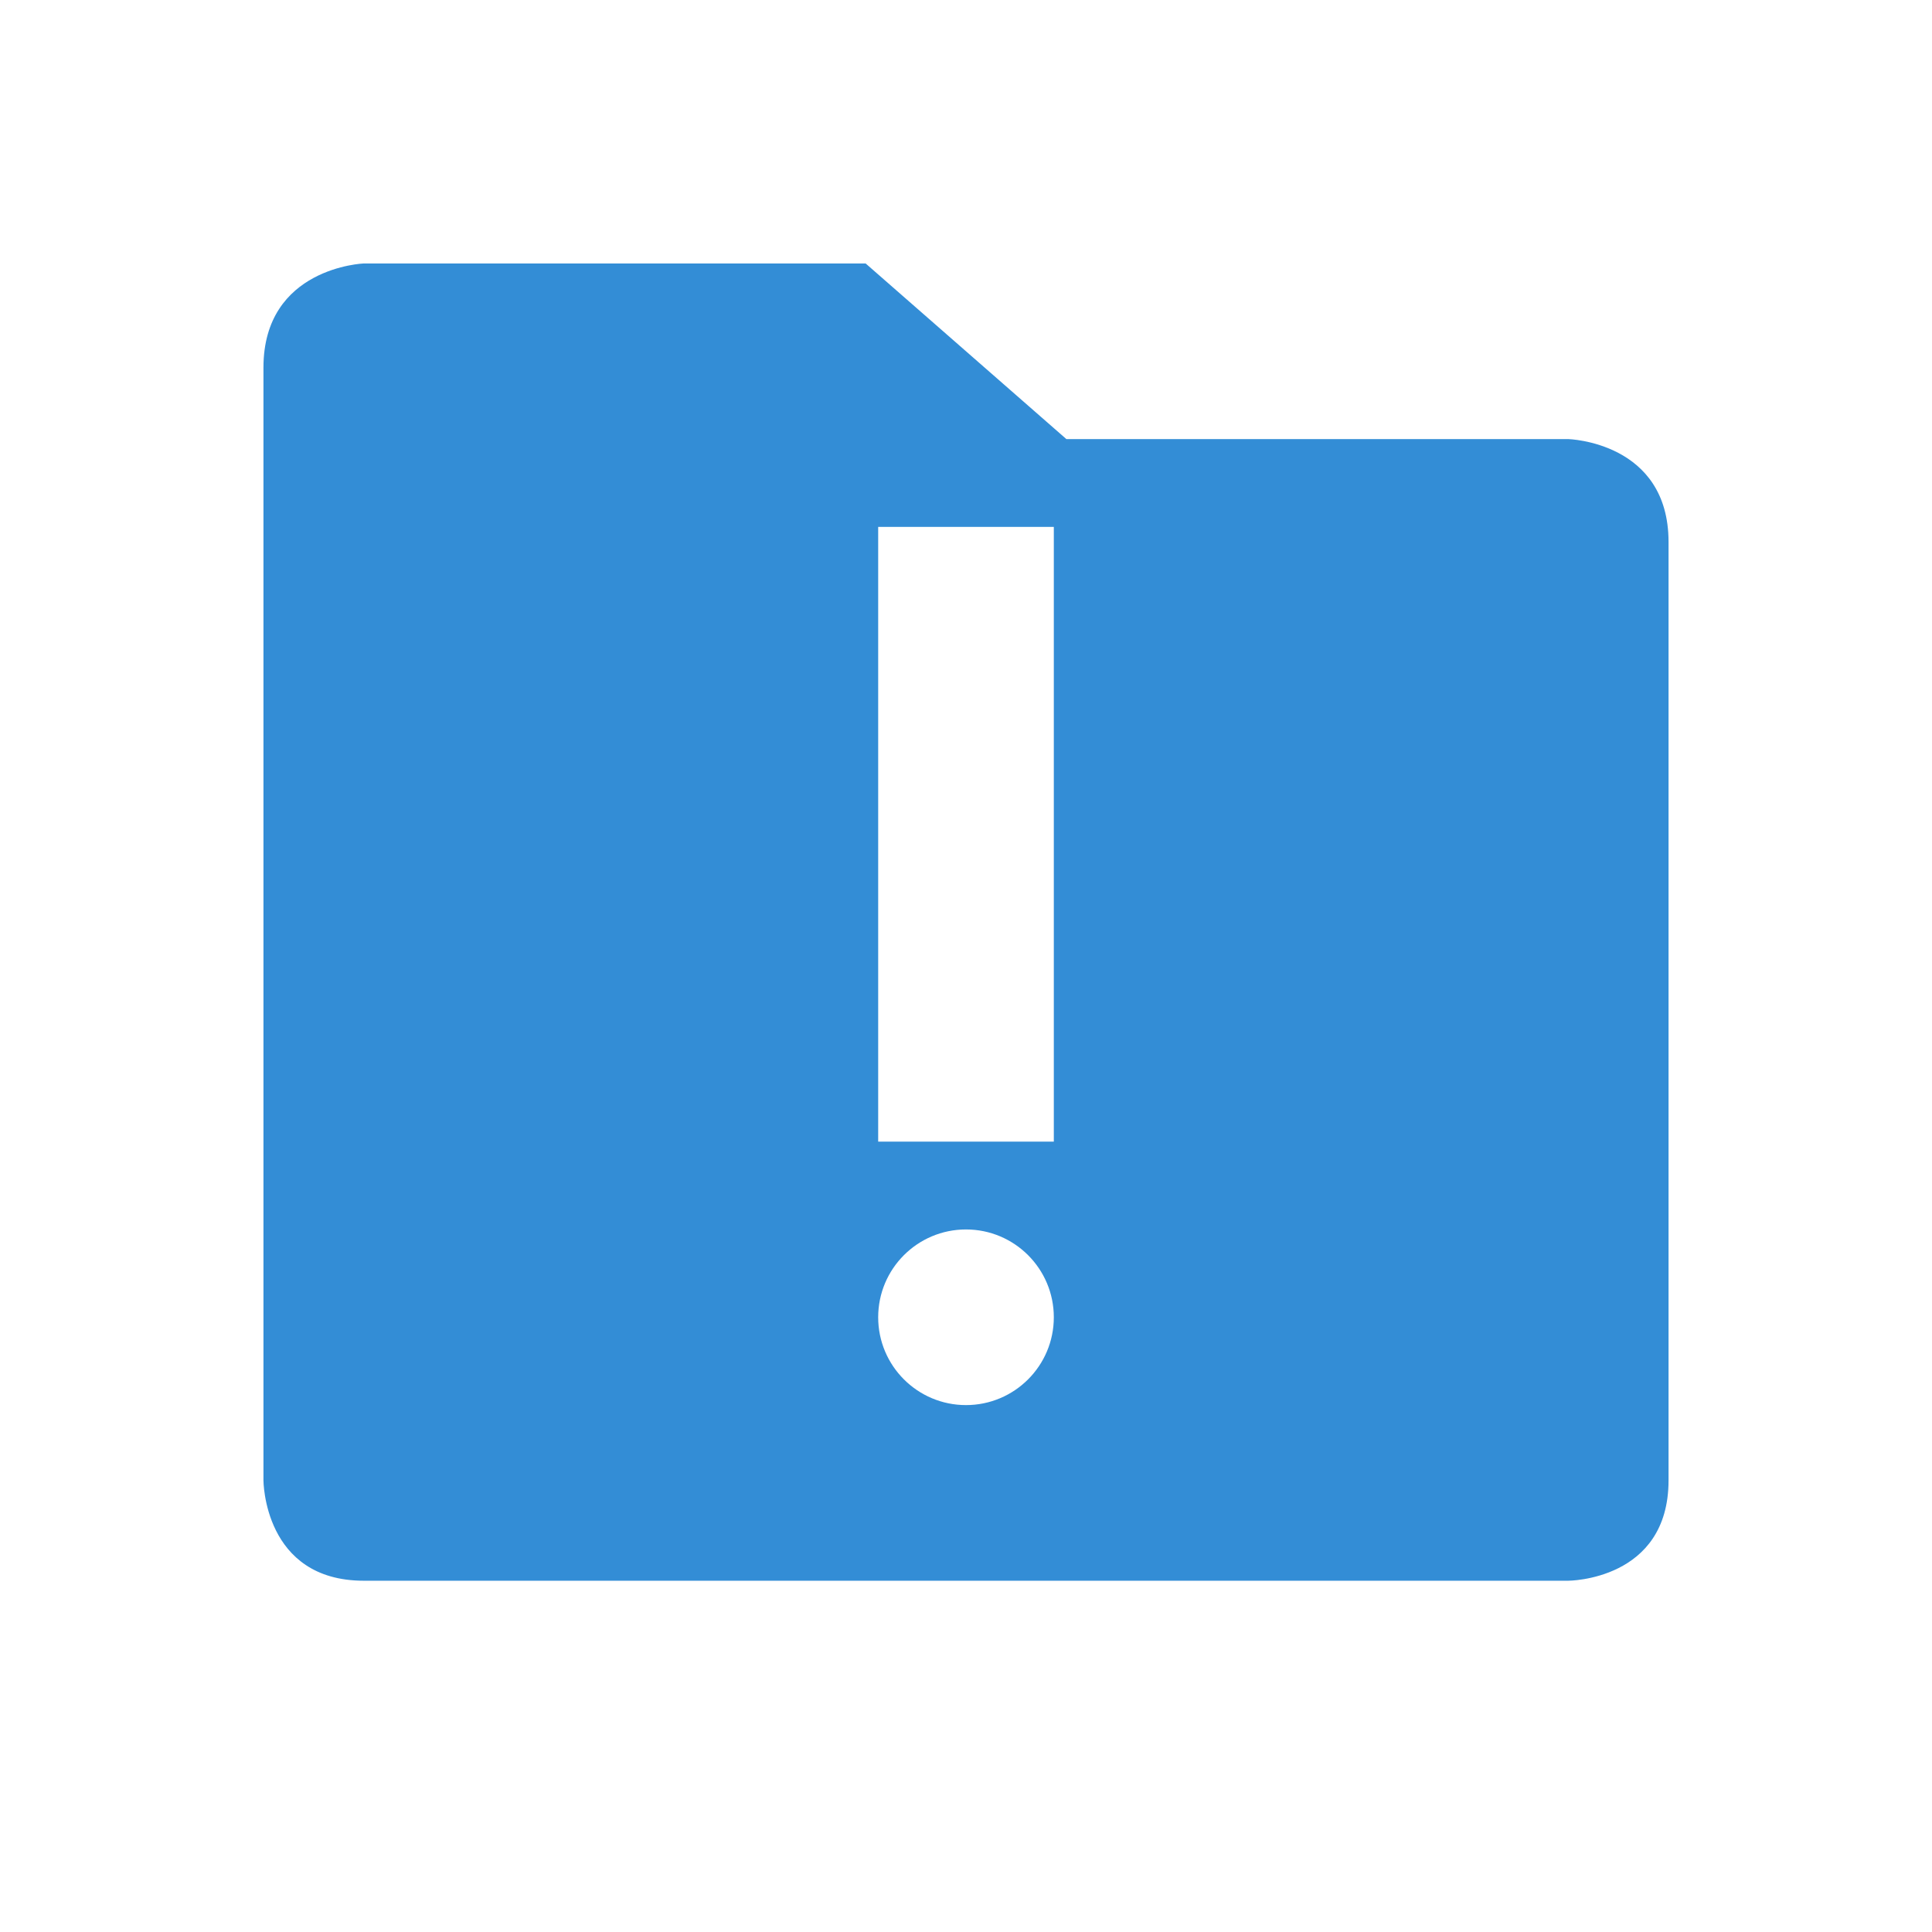
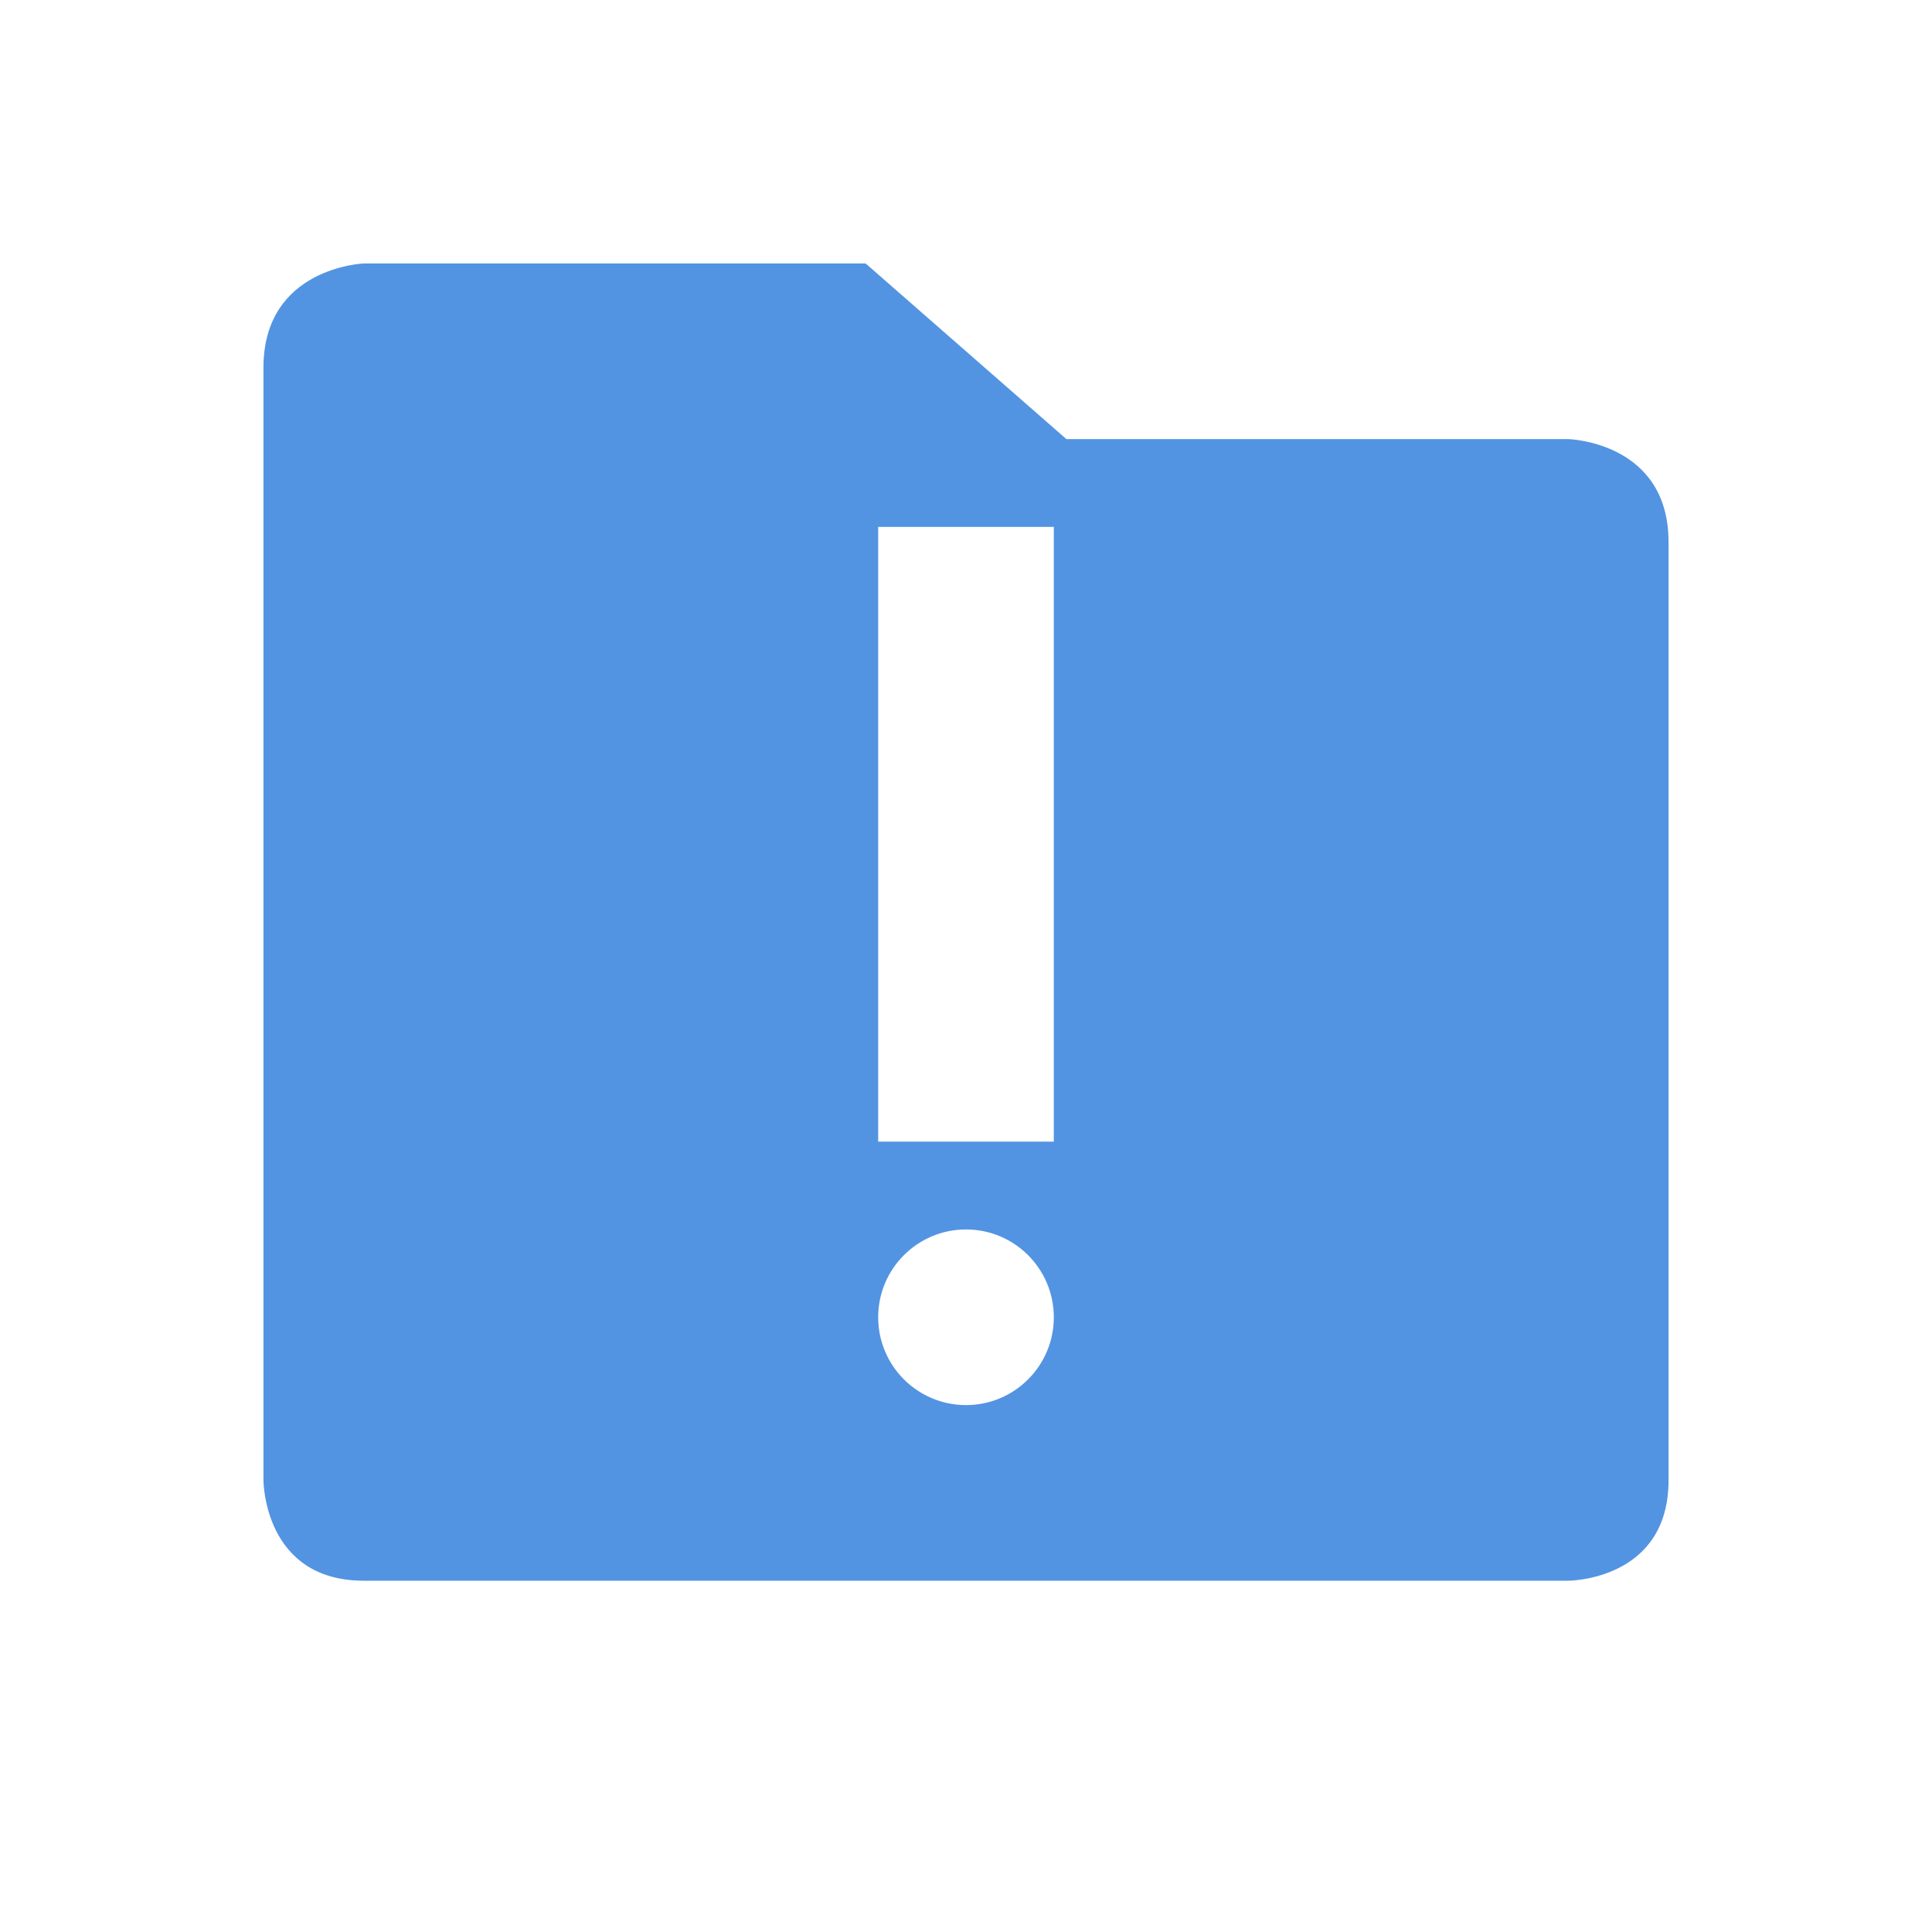
<svg xmlns="http://www.w3.org/2000/svg" id="svg4168" width="22" height="22" version="1.1" viewBox="0 0 22 22">
  <g id="plasmavault-error">
    <rect style="opacity:0;fill:#2b0000;fill-opacity:0.404;fill-rule:nonzero;stroke:none;stroke-width:1;stroke-linecap:round;stroke-linejoin:round;stroke-miterlimit:4;stroke-dasharray:none;stroke-dashoffset:0;stroke-opacity:1" id="rect4192" width="22" height="22" x="0" y="0" />
-     <path style="color:#5c616c;fill:#338dd6;fill-opacity:1;stroke-width:1.143" id="path5" d="M 4.143 3 C 4.143 3 3 3.043 3 4.186 L 3 16.857 C 3 16.857 3 18 4.143 18 L 17.857 18 C 17.857 18 19 18 19 16.857 L 19 6.172 C 19 5.029 17.857 5 17.857 5 L 12.143 5 L 9.857 3 L 4.143 3 z M 10 6 L 12 6 L 12 13 L 10 13 L 10 6 z M 11 14 A 1 1 0 0 1 12 15 A 1 1 0 0 1 11 16 A 1 1 0 0 1 10 15 A 1 1 0 0 1 11 14 z" />
+     <path style="color:#5c616c;fill:#5294e2;fill-opacity:1;stroke-width:1.143" id="path5" d="M 4.143 3 C 4.143 3 3 3.043 3 4.186 L 3 16.857 C 3 16.857 3 18 4.143 18 L 17.857 18 C 17.857 18 19 18 19 16.857 L 19 6.172 C 19 5.029 17.857 5 17.857 5 L 12.143 5 L 9.857 3 L 4.143 3 z M 10 6 L 12 6 L 12 13 L 10 13 L 10 6 z M 11 14 A 1 1 0 0 1 12 15 A 1 1 0 0 1 11 16 A 1 1 0 0 1 10 15 A 1 1 0 0 1 11 14 z" />
  </g>
</svg>
